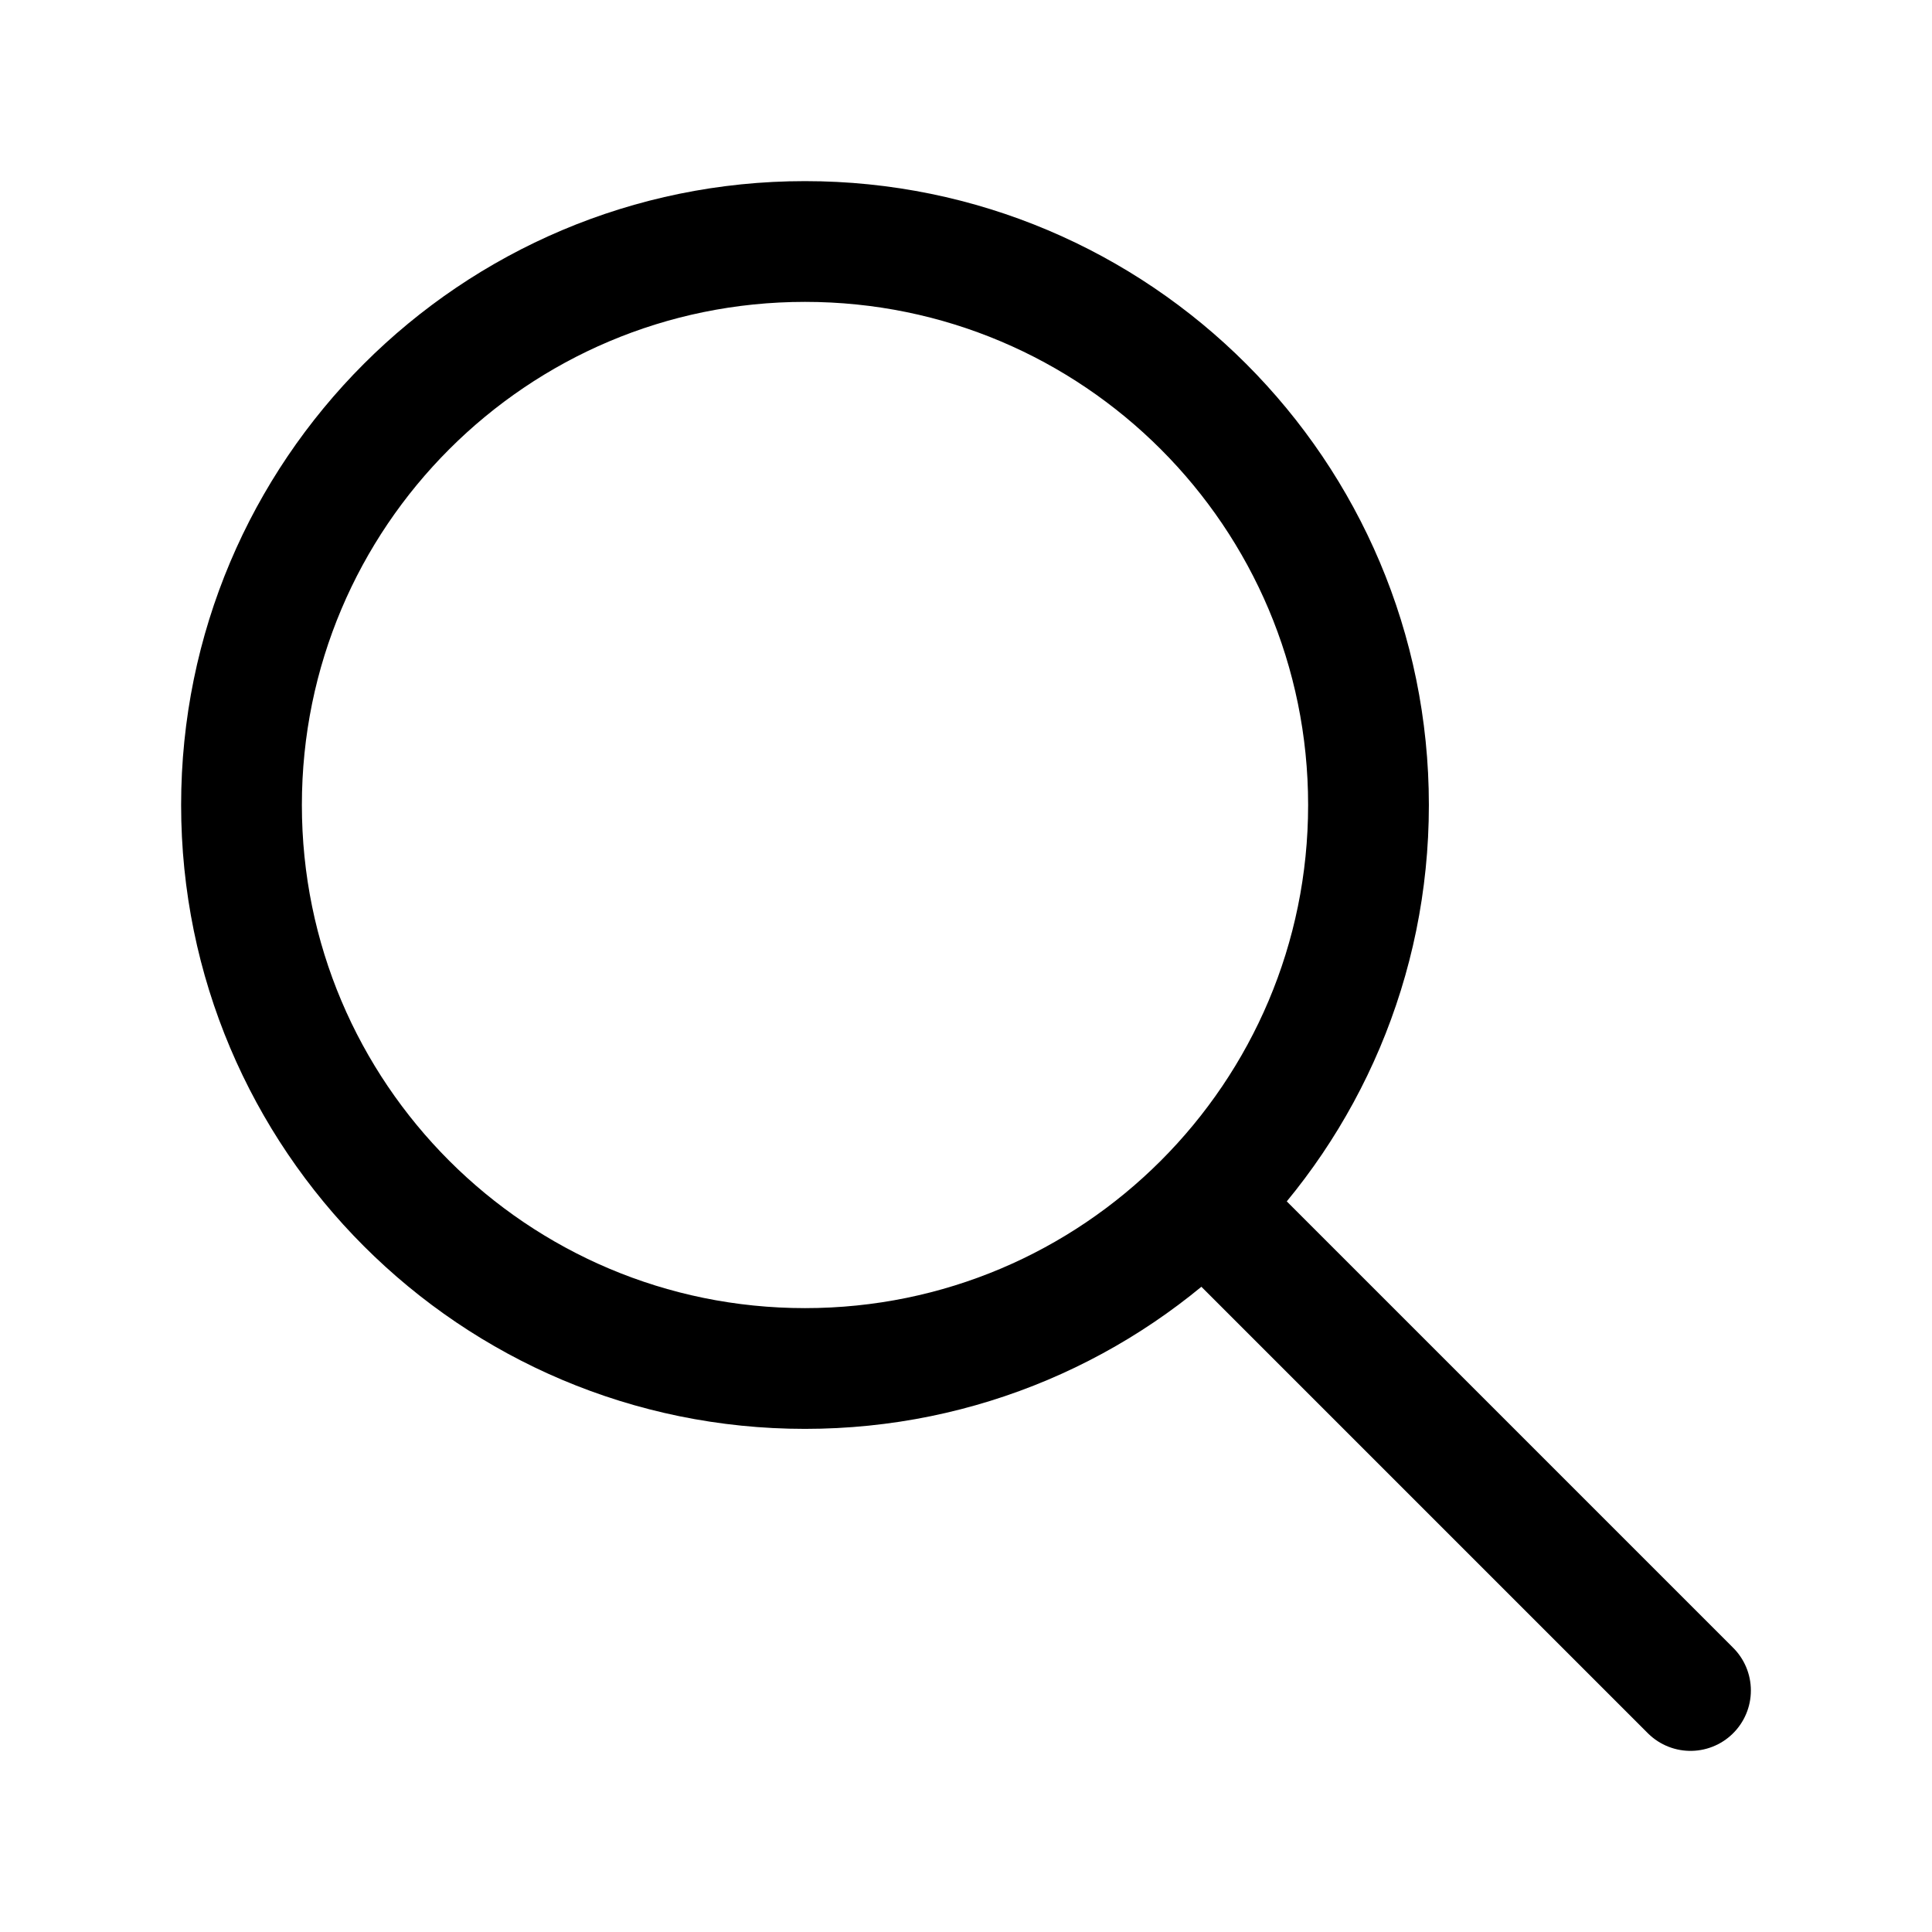
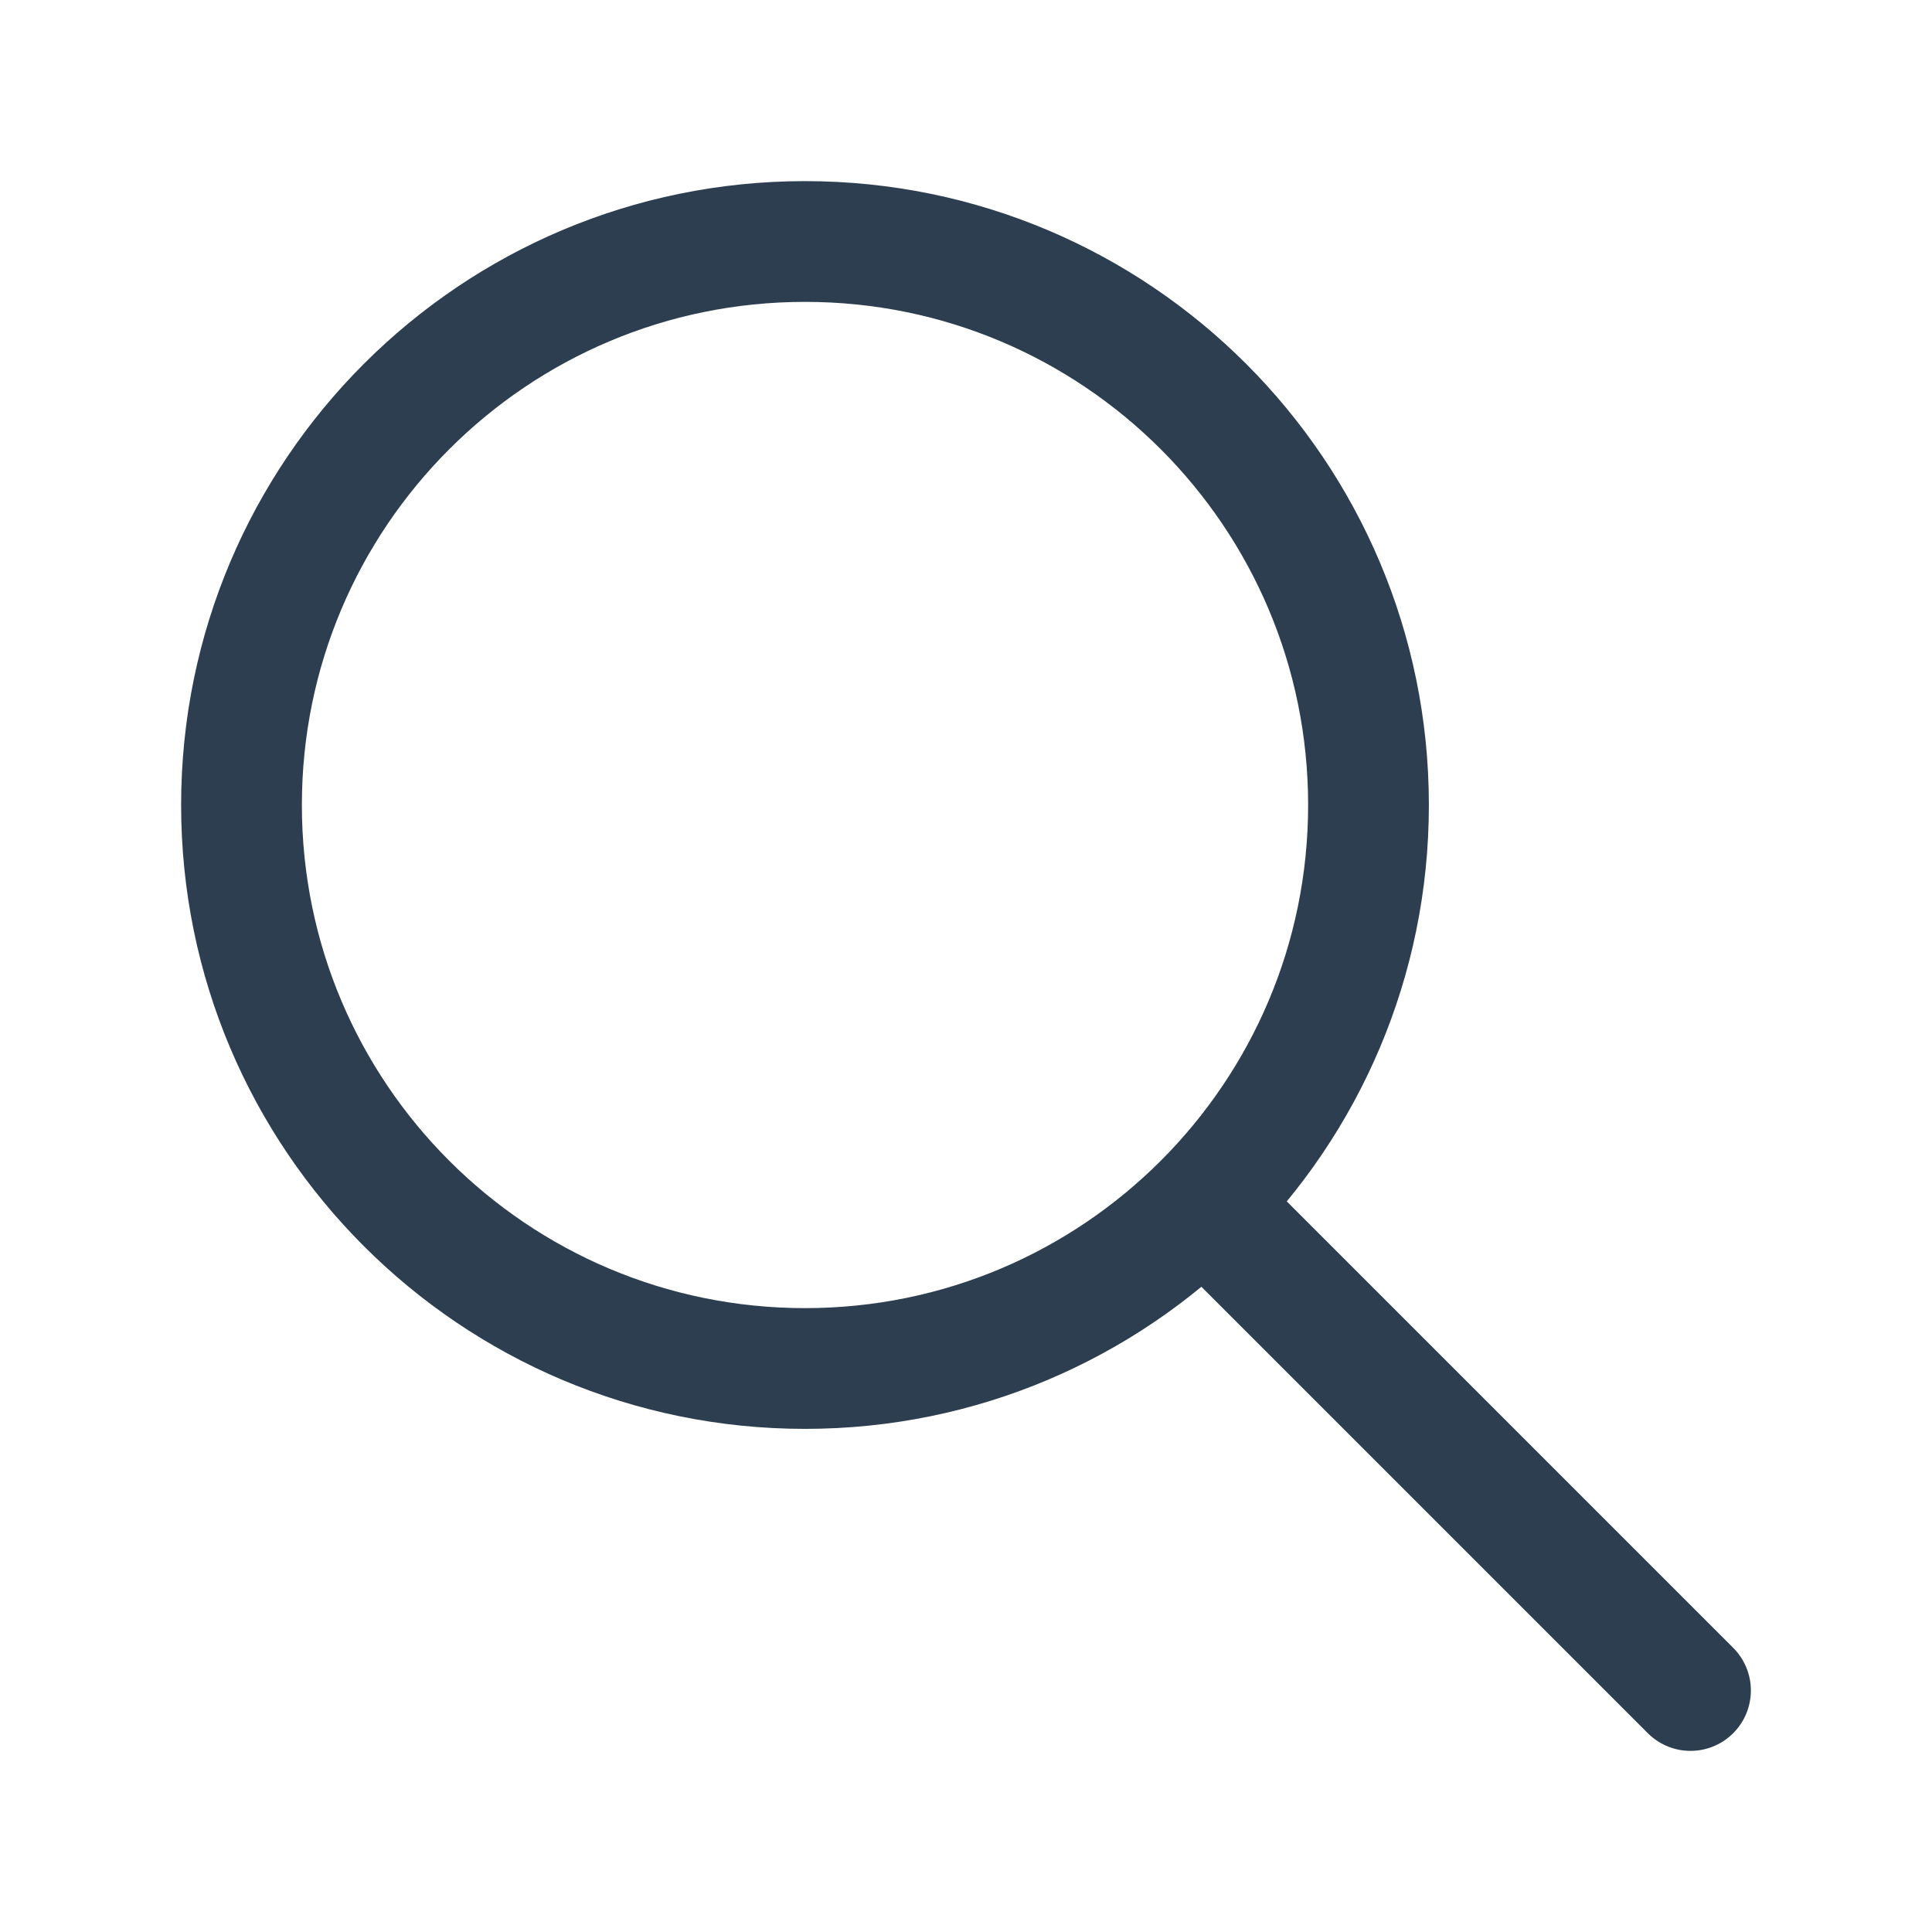
- <svg xmlns="http://www.w3.org/2000/svg" class="icon icon-tabler icon-tabler-search" width="44" height="44" viewBox="0 0 24 24" stroke-width="1.5" stroke="currentColor" fill="none" stroke-linecap="round" stroke-linejoin="round">
+ <svg xmlns="http://www.w3.org/2000/svg" class="icon icon-tabler icon-tabler-search" width="44" height="44" viewBox="0 0 24 24" stroke-width="1.5" stroke="#2c3e50" fill="none" stroke-linecap="round" stroke-linejoin="round">
  <path stroke="none" d="M0 0h24v24H0z" fill="none" />
  <circle cx="10" cy="10" r="7" />
  <line x1="21" y1="21" x2="15" y2="15" />
</svg>
